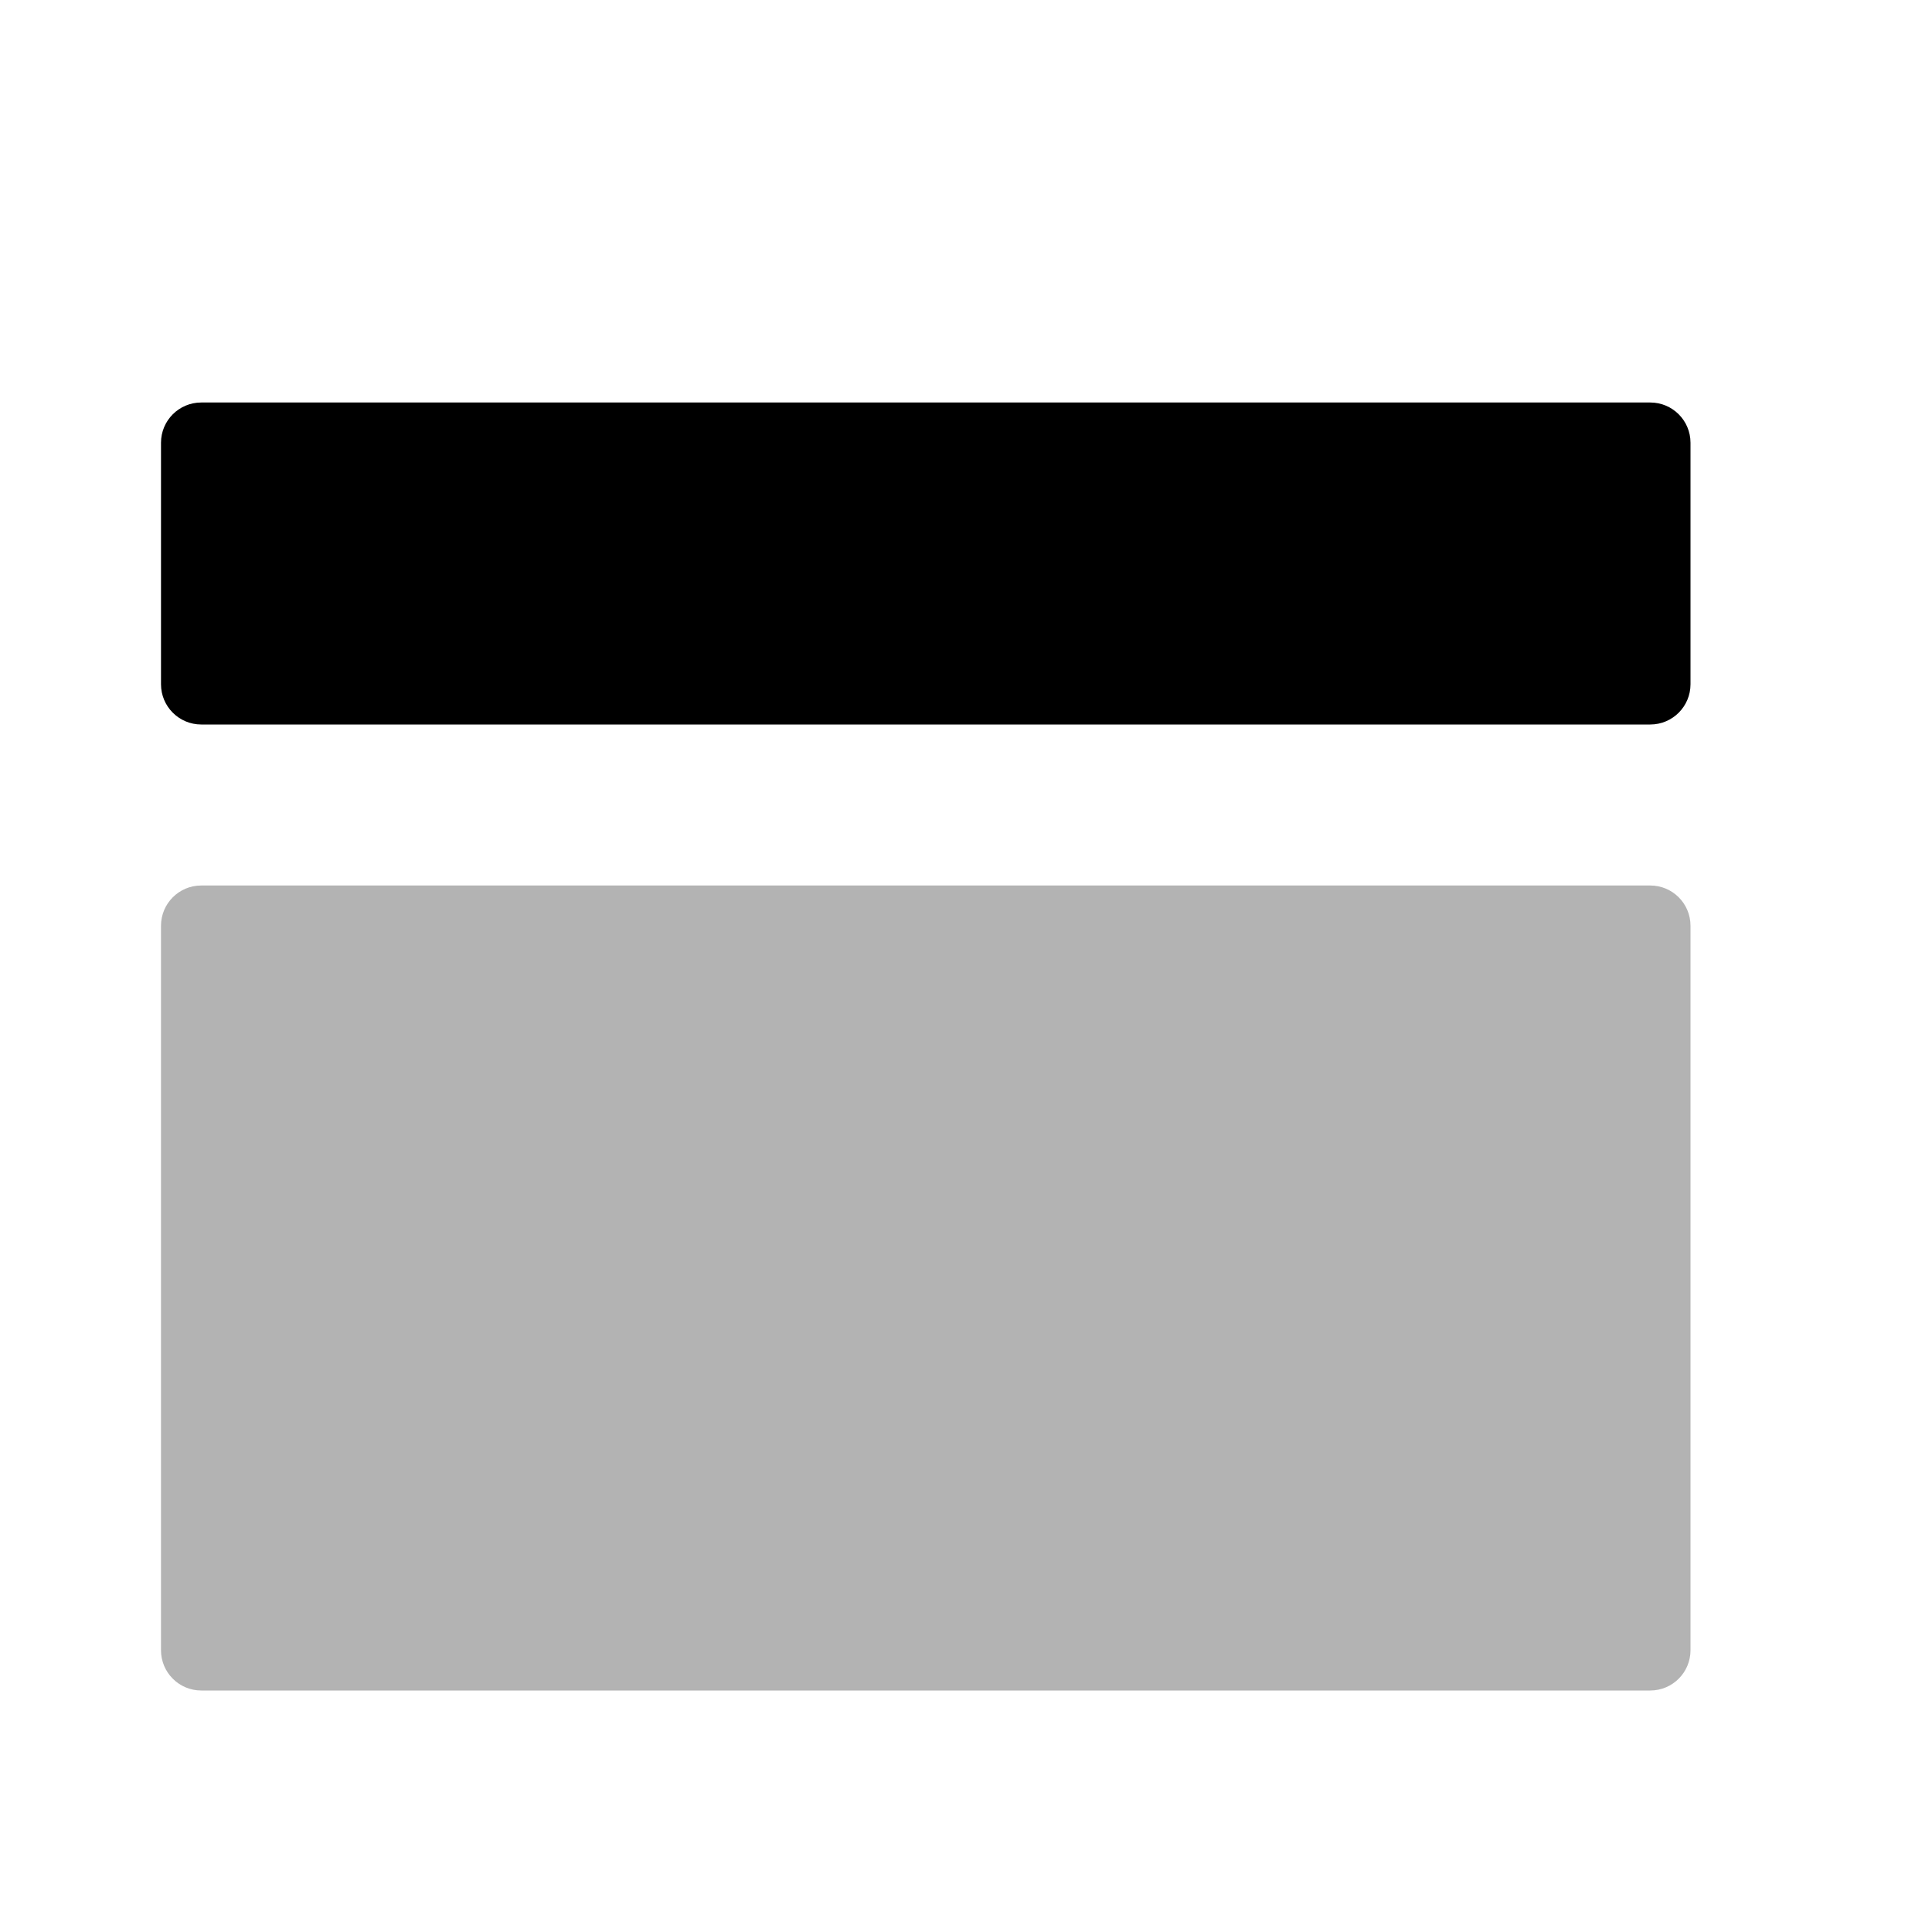
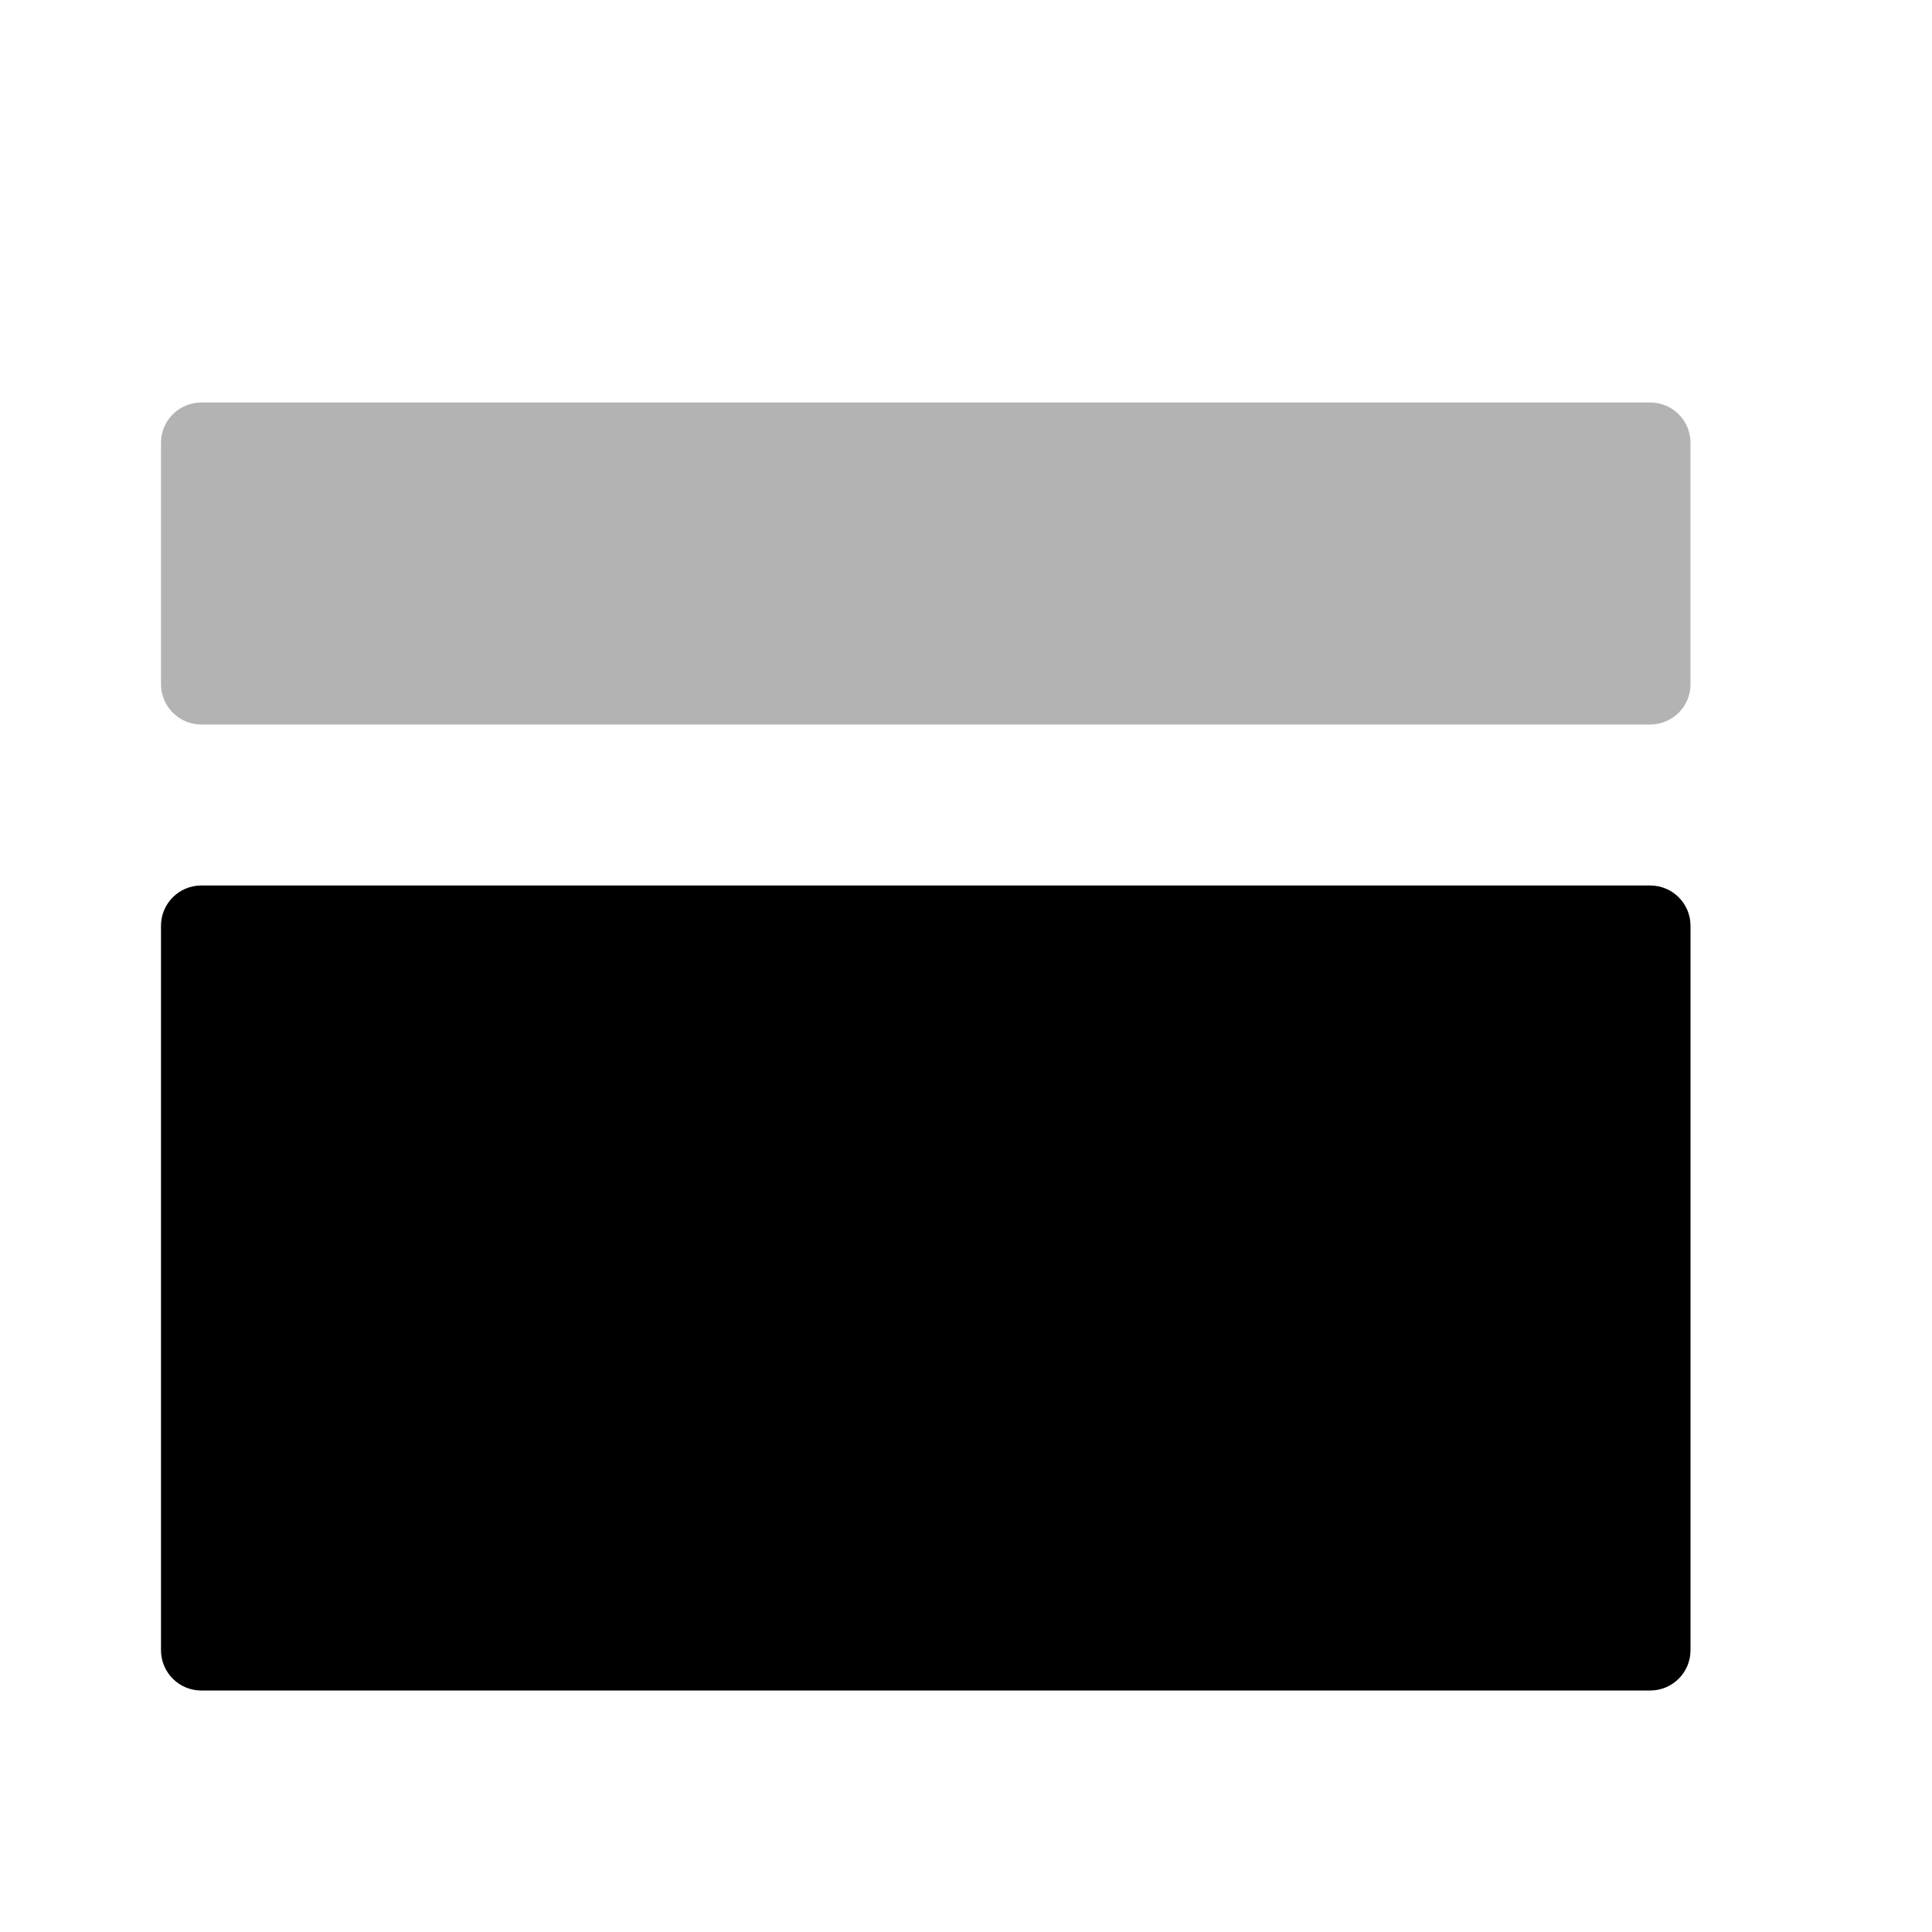
<svg xmlns="http://www.w3.org/2000/svg" width="48" height="48" viewBox="0 0 48 48" fill="none">
-   <rect x="4" y="10" width="38" height="8" rx="1" fill="black" />
-   <rect opacity="0.3" x="4" y="22" width="38" height="20" rx="1" fill="black" />
+   <rect opacity="0.3" x="4" y="10" width="38" height="8" rx="1" fill="black" />
+   <rect x="4" y="22" width="38" height="20" rx="1" fill="black" />
</svg>
